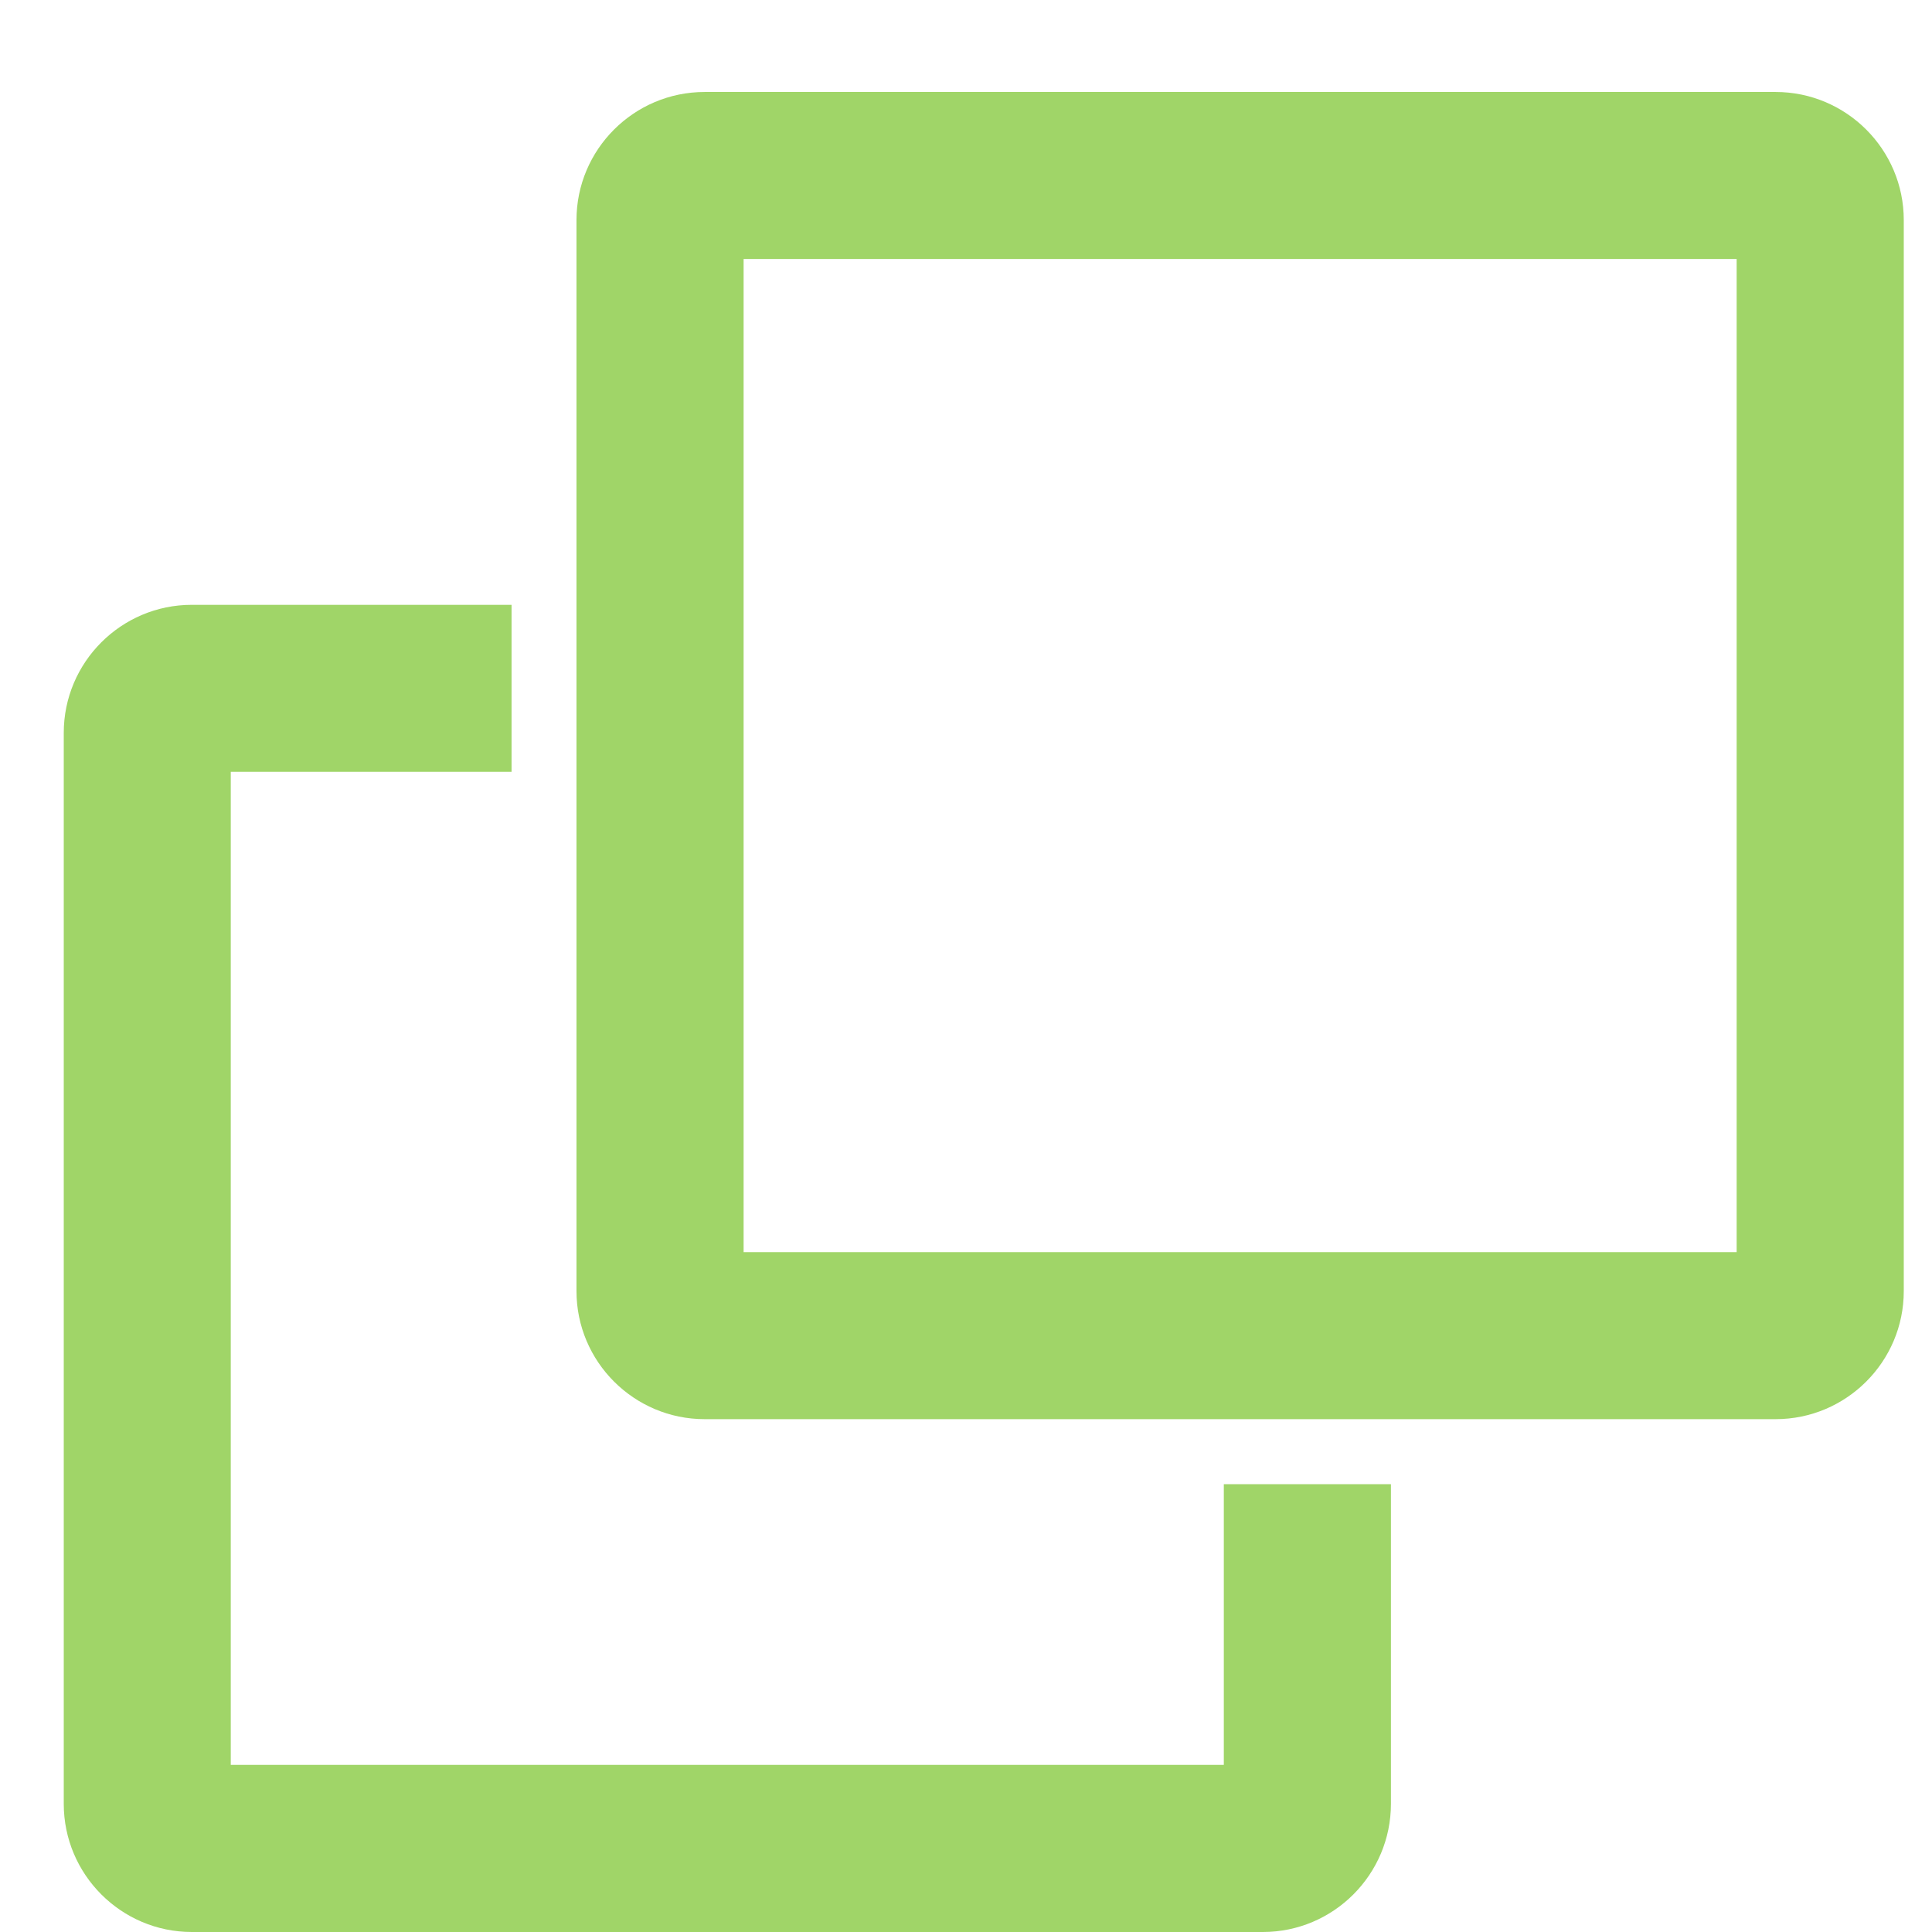
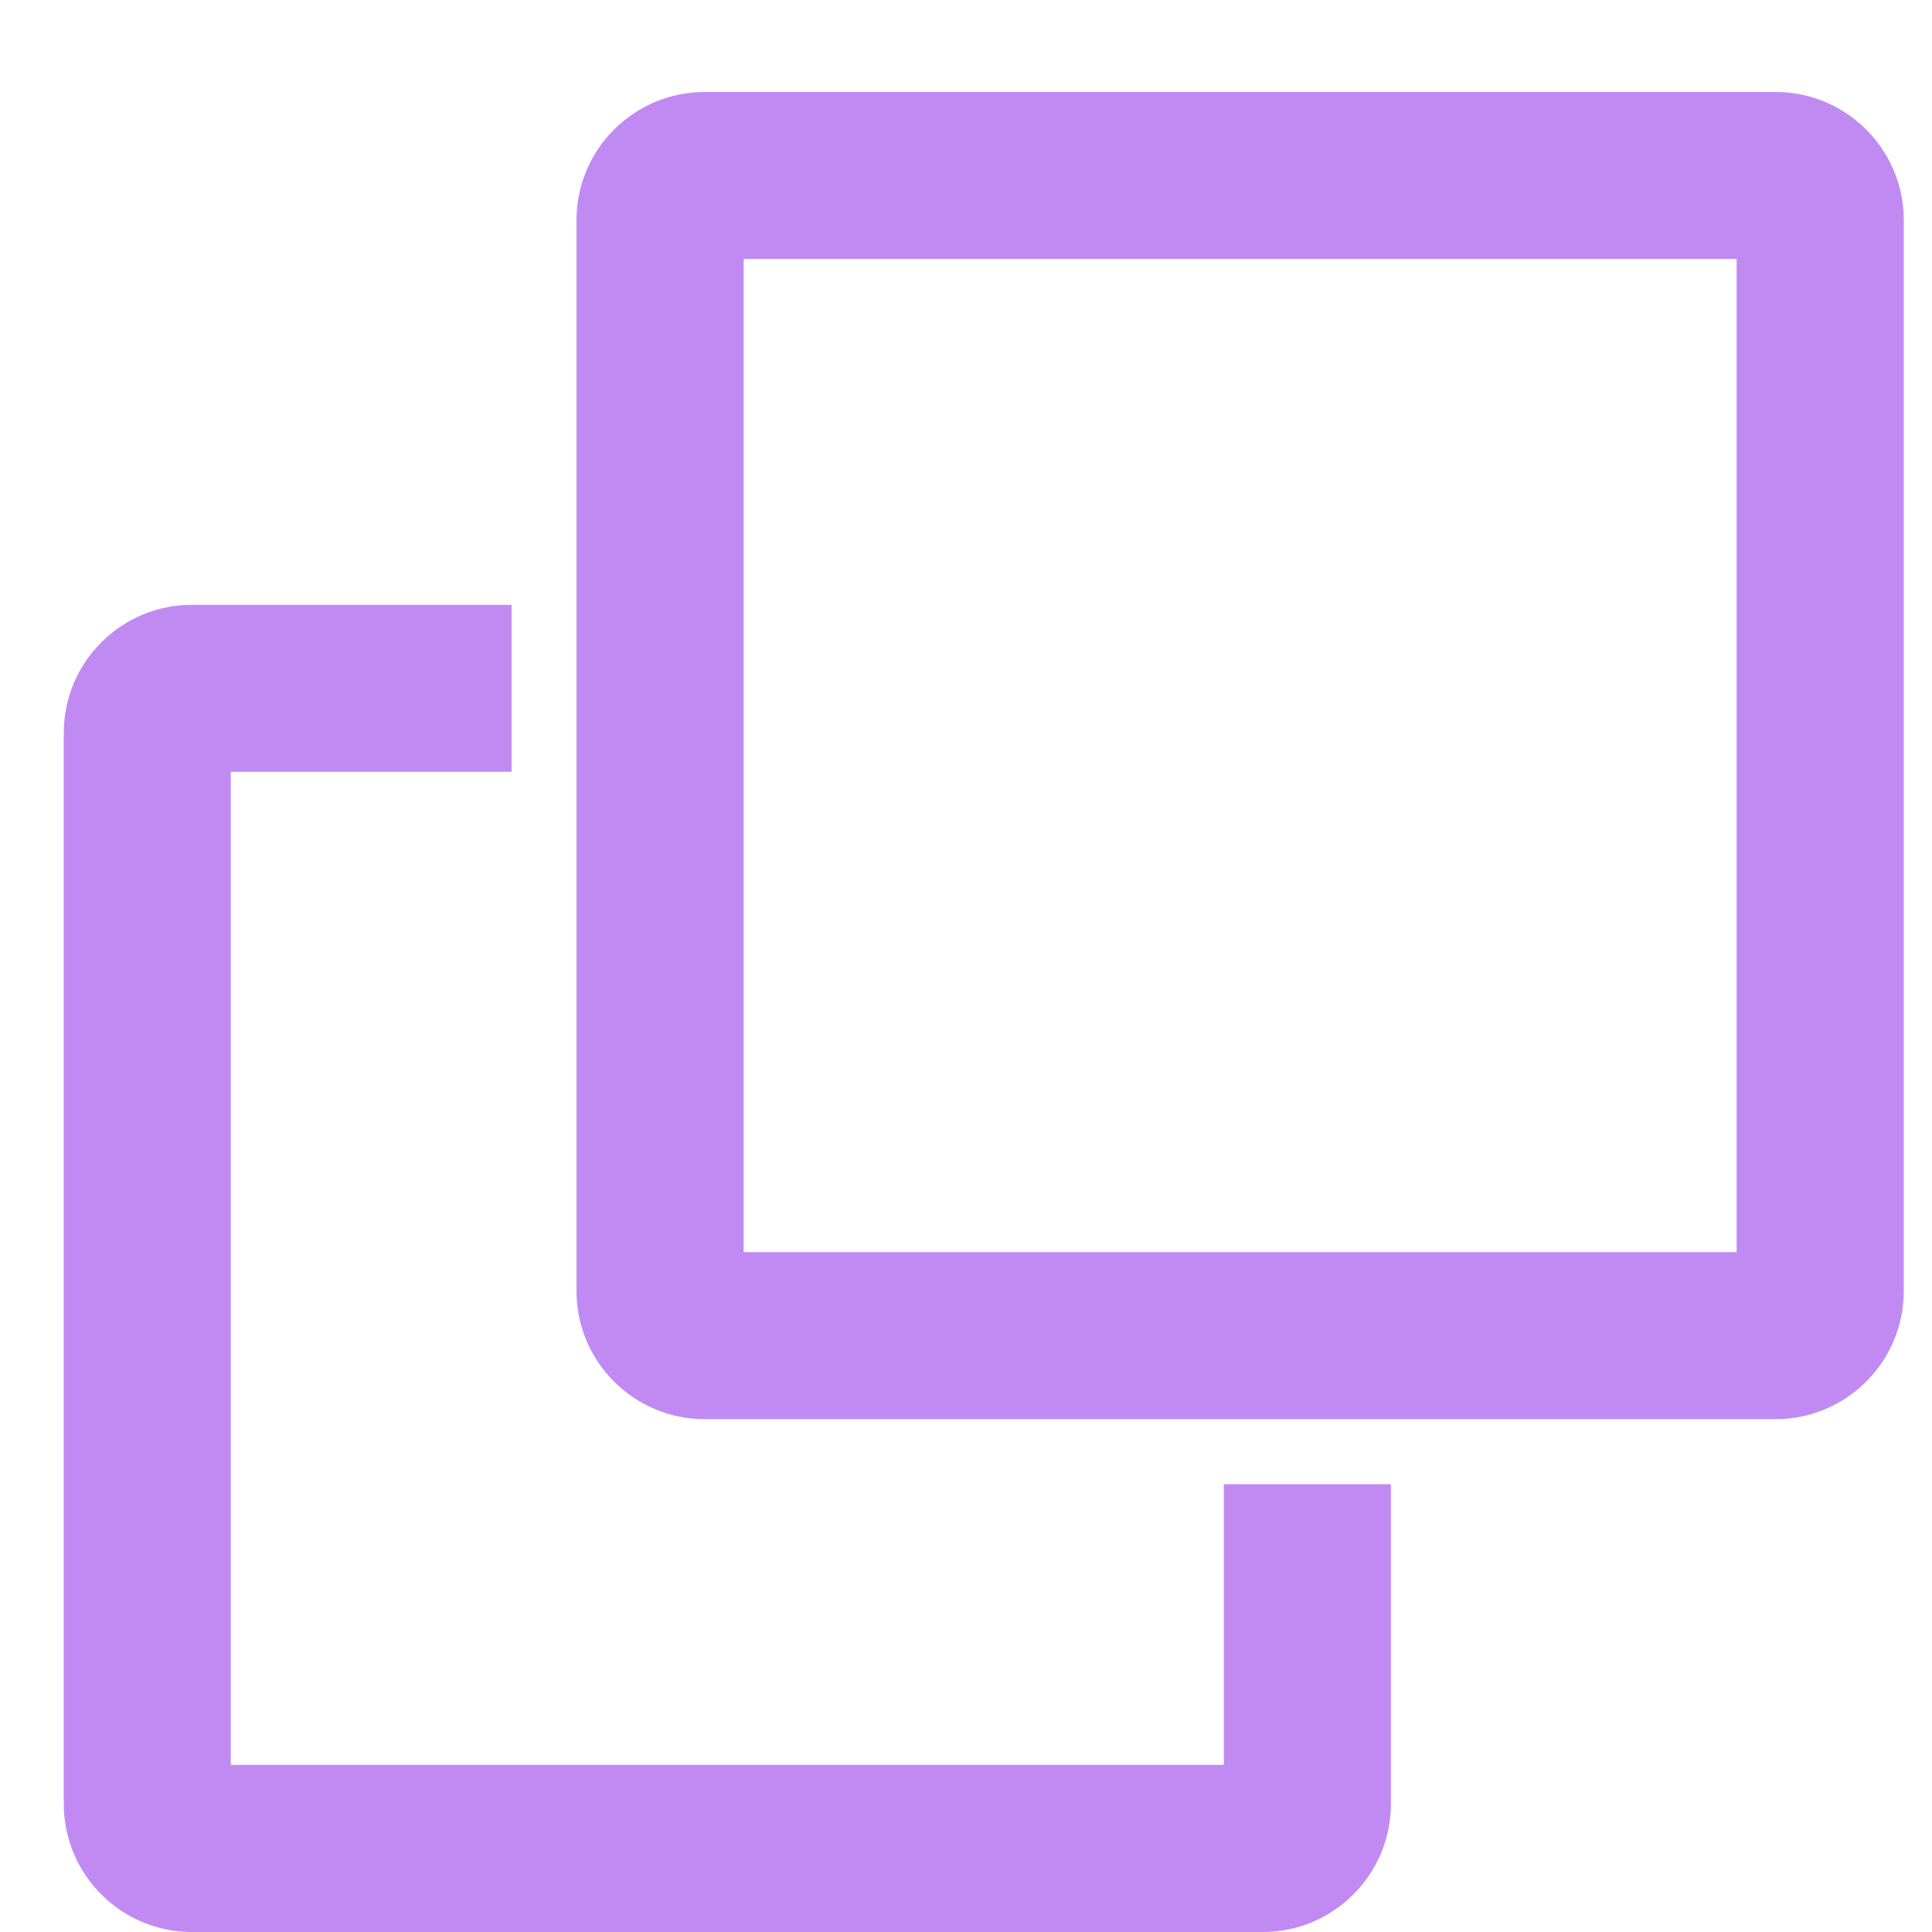
<svg xmlns="http://www.w3.org/2000/svg" width="18" height="18" viewBox="0 0 18 18" fill="none" version="1.1" id="svg14274">
  <defs id="defs14278" />
-   <path d="M16.543 0.857H6.565C5.907 0.857 5.371 1.392 5.371 2.05V12.029C5.371 12.687 5.907 13.222 6.565 13.222H16.543C17.201 13.222 17.737 12.687 17.737 12.029V2.05C17.737 1.392 17.201 0.857 16.543 0.857ZM16.18 11.666H6.928V2.413H16.18V11.666ZM11.402 16.443H2.15V7.191H4.766V5.635H1.787C1.129 5.635 0.594 6.17 0.594 6.828V16.806C0.594 17.464 1.129 18 1.787 18H11.766C12.424 18 12.959 17.464 12.959 16.806V13.828H11.402V16.443Z" fill="#00D395" id="path14272" style="fill:#a0d568;fill-opacity:1" />
+   <path d="M16.543 0.857H6.565C5.907 0.857 5.371 1.392 5.371 2.05V12.029C5.371 12.687 5.907 13.222 6.565 13.222H16.543C17.201 13.222 17.737 12.687 17.737 12.029V2.05C17.737 1.392 17.201 0.857 16.543 0.857ZM16.18 11.666H6.928V2.413H16.18V11.666ZM11.402 16.443H2.15V7.191H4.766V5.635H1.787C1.129 5.635 0.594 6.17 0.594 6.828V16.806C0.594 17.464 1.129 18 1.787 18H11.766C12.424 18 12.959 17.464 12.959 16.806V13.828H11.402V16.443Z" fill="#00D395" id="path14272" style="fill:#c18af3;fill-opacity:1" />
</svg>
